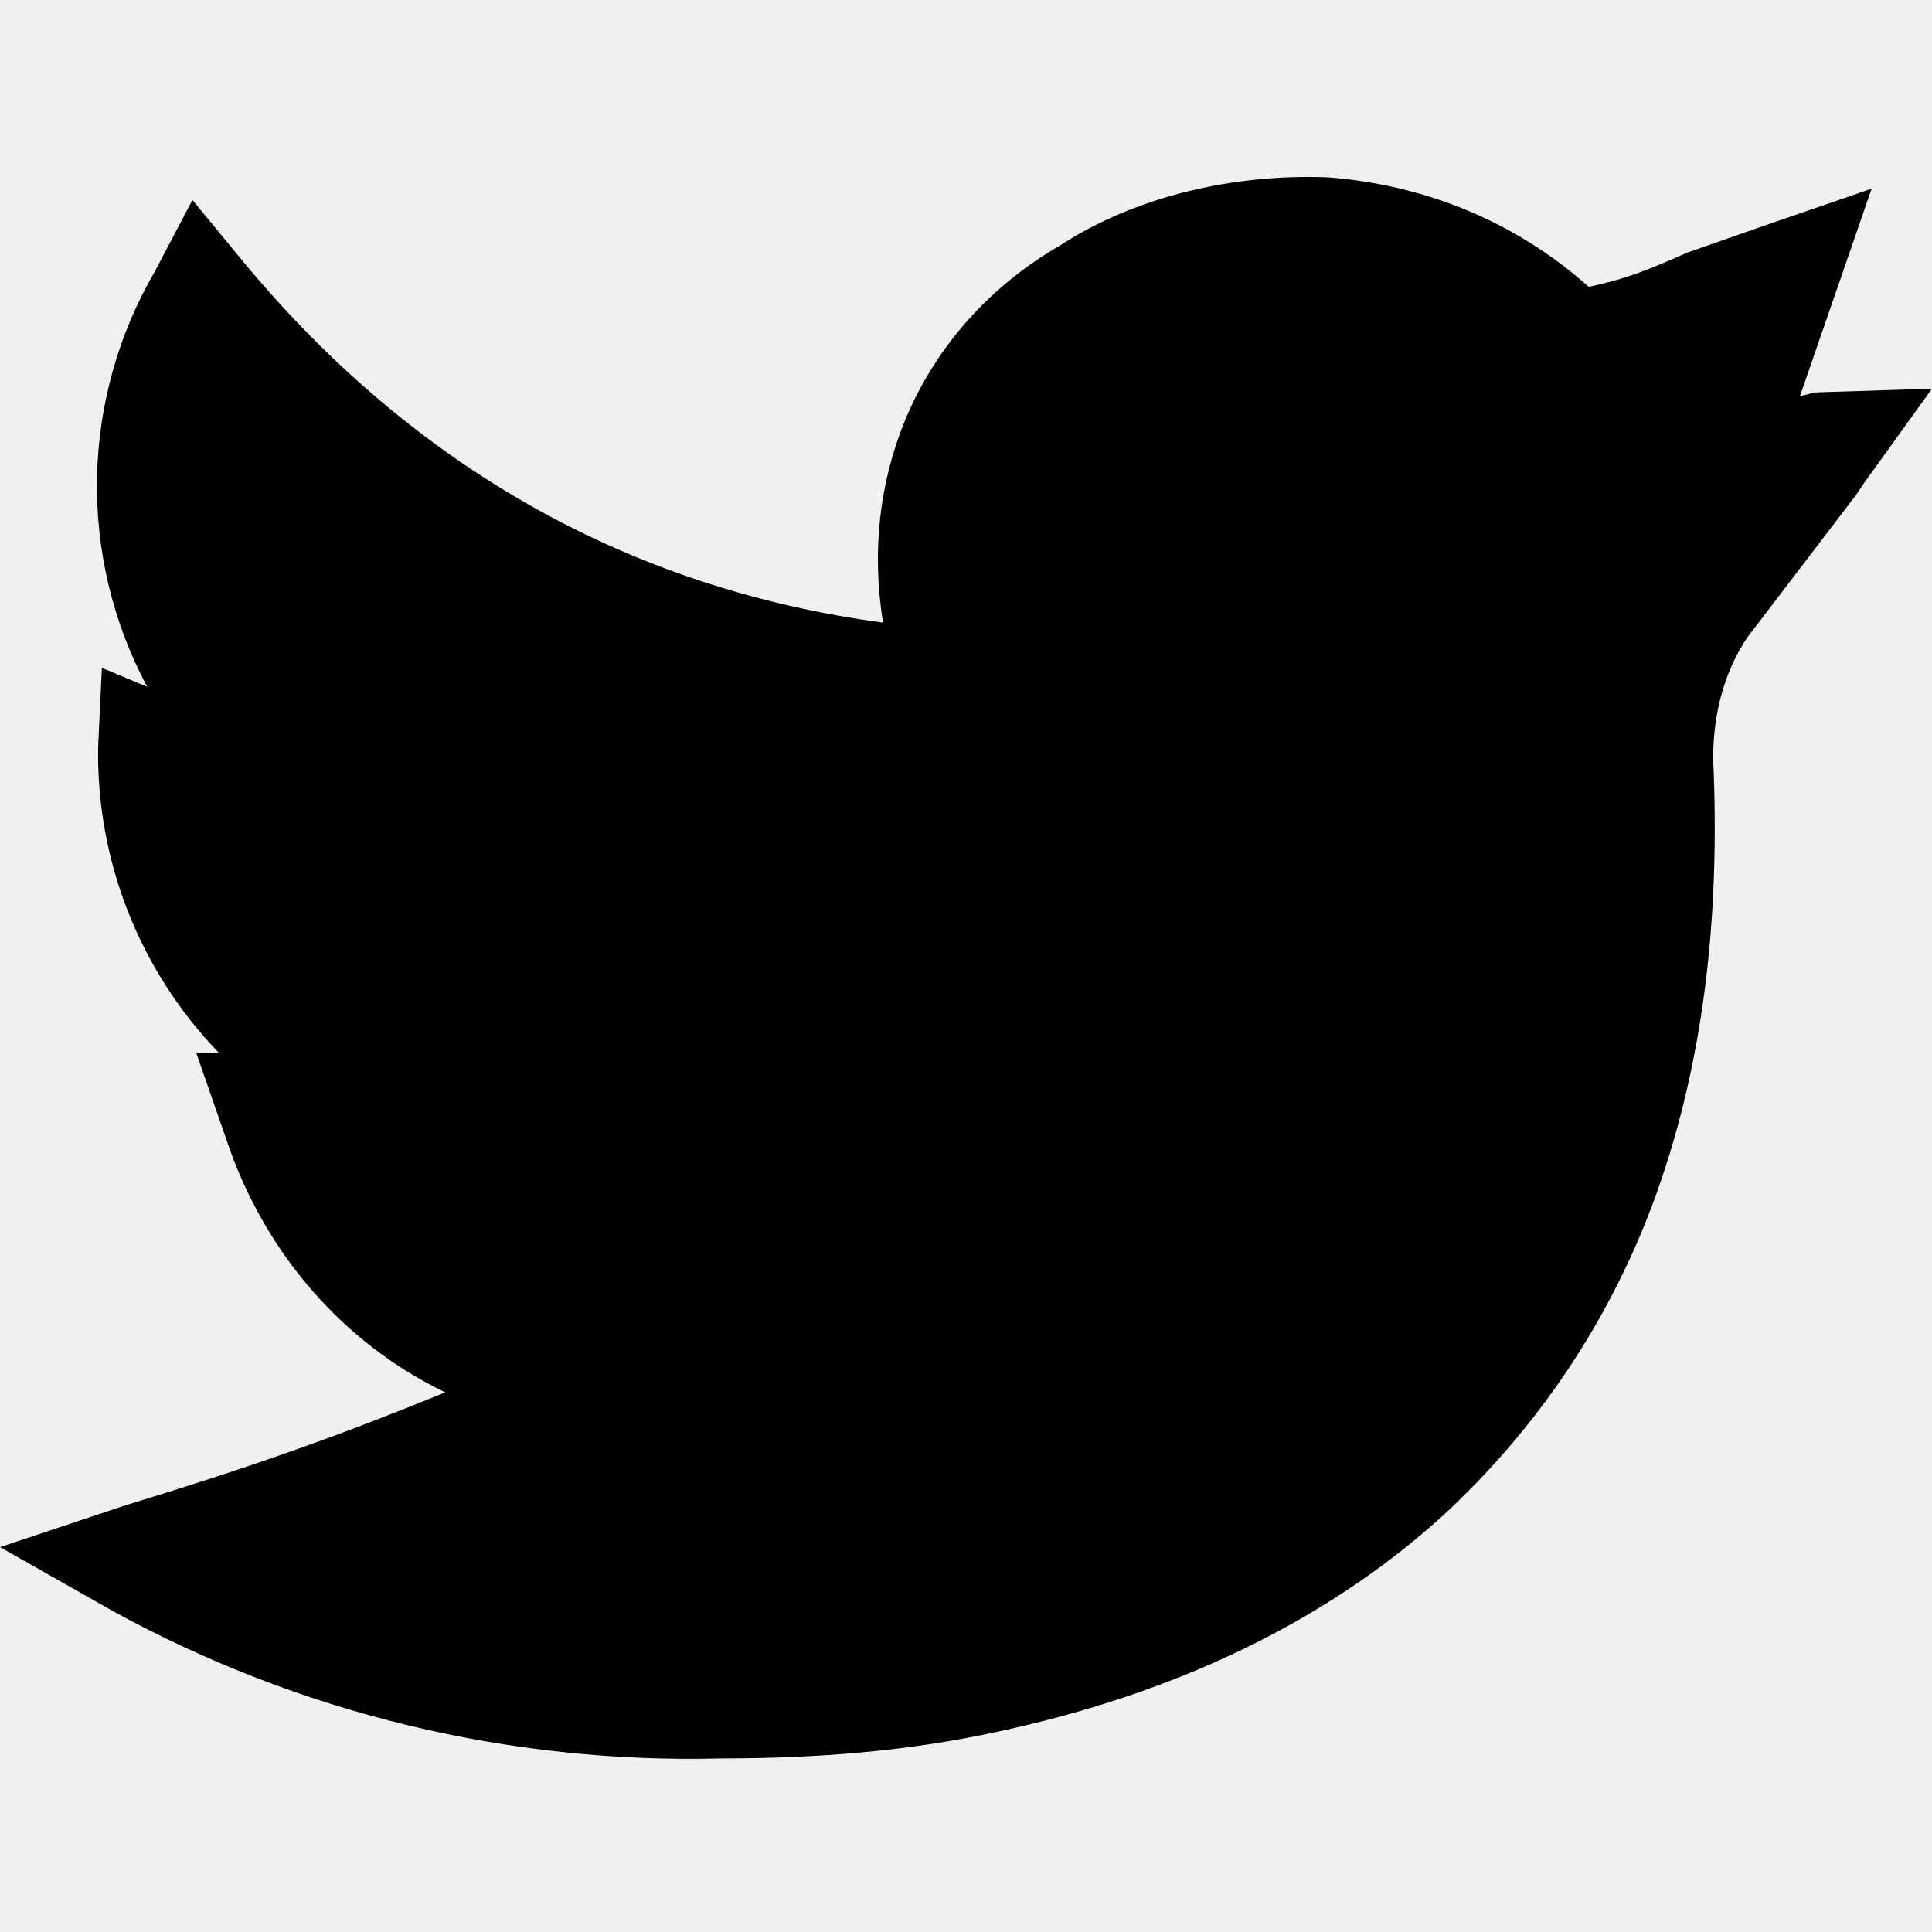
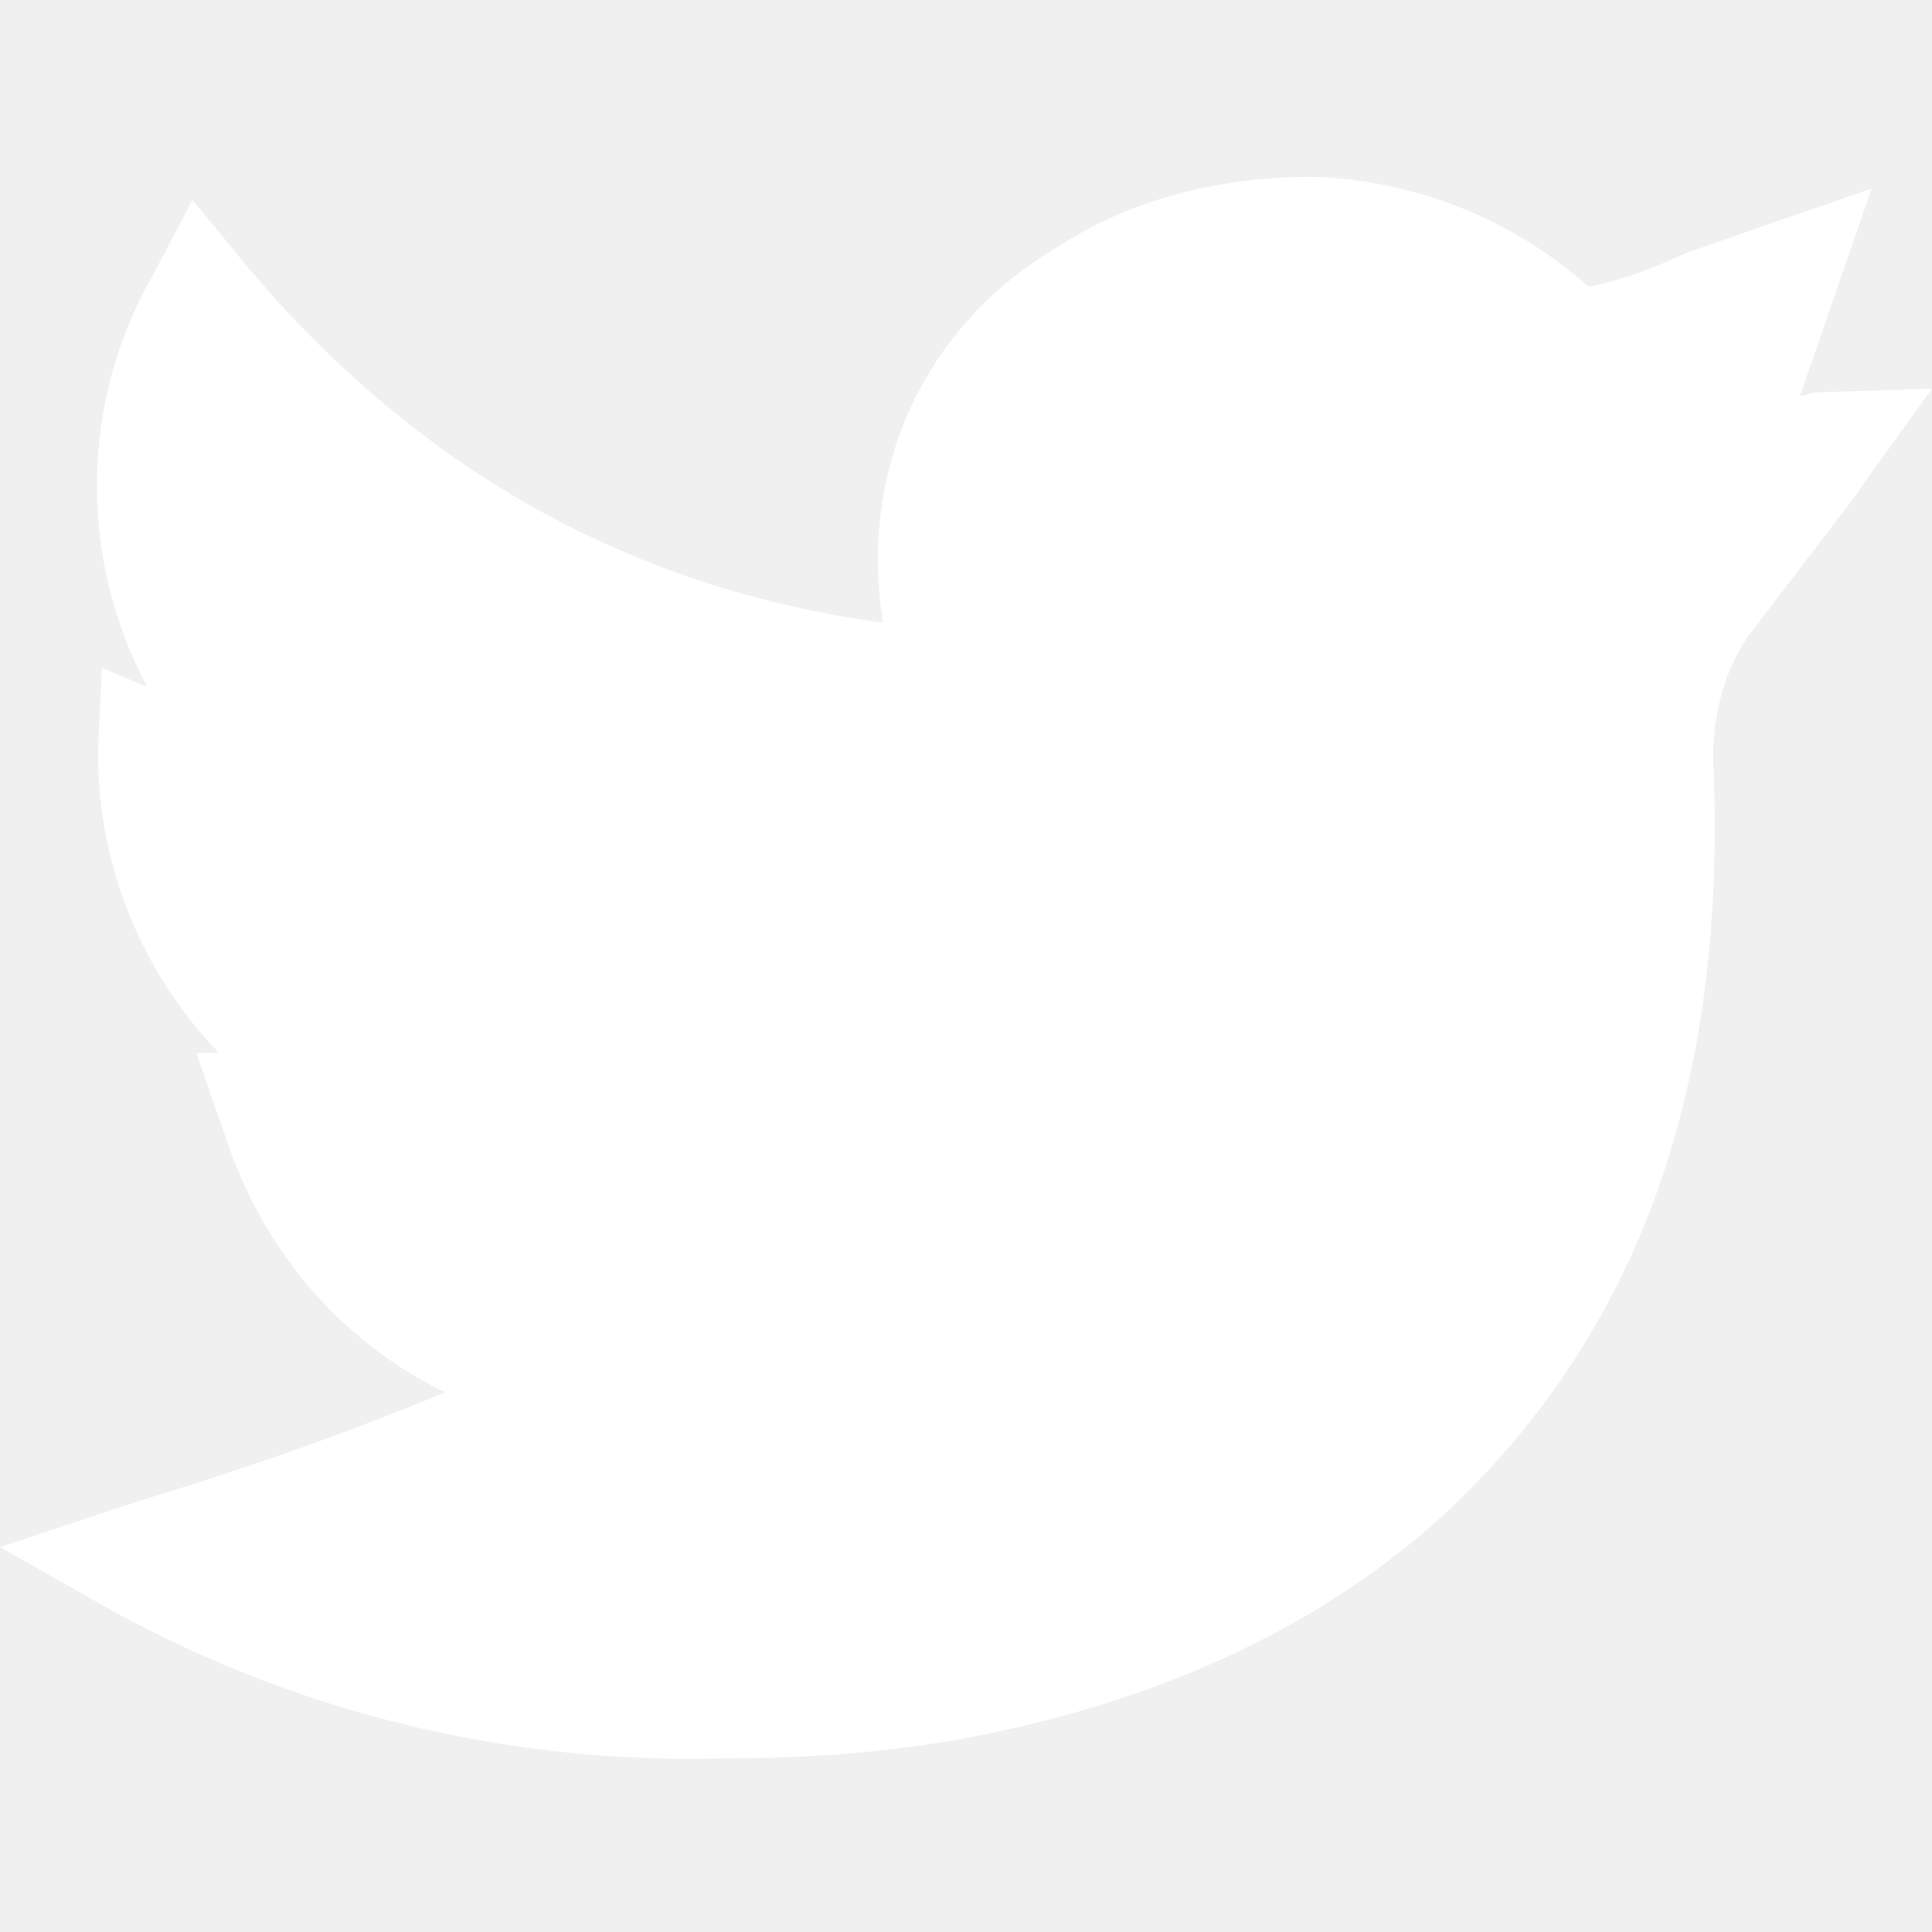
<svg xmlns="http://www.w3.org/2000/svg" viewBox="0 -47 512 512">
-   <path d="M191 419a318 318 0 01-161-39L0 363l33-11c36-11 58-19 85-30-27-13-48-37-58-67l-8-23h6a114 114 0 01-32-81l1-21 12 5a113 113 0 012-110L51 6l14 17c45 54 102 86 169 95-3-19-1-37 6-54 8-19 22-35 41-46 20-13 46-19 71-18 26 2 50 12 69 29 10-2 17-5 26-9l20-7 29-10-19 55 4-1 31-1-18 25-2 3-29 38c-6 9-9 20-9 32 2 44-3 83-16 118-12 32-31 60-56 83-31 28-71 47-118 57-23 5-47 7-73 7zm0 0" />
+   <path d="M191 419a318 318 0 01-161-39L0 363l33-11c36-11 58-19 85-30-27-13-48-37-58-67l-8-23h6a114 114 0 01-32-81l1-21 12 5a113 113 0 012-110L51 6l14 17c45 54 102 86 169 95-3-19-1-37 6-54 8-19 22-35 41-46 20-13 46-19 71-18 26 2 50 12 69 29 10-2 17-5 26-9l20-7 29-10-19 55 4-1 31-1-18 25-2 3-29 38c-6 9-9 20-9 32 2 44-3 83-16 118-12 32-31 60-56 83-31 28-71 47-118 57-23 5-47 7-73 7zm0 0" fill="#FFF" />
</svg>
